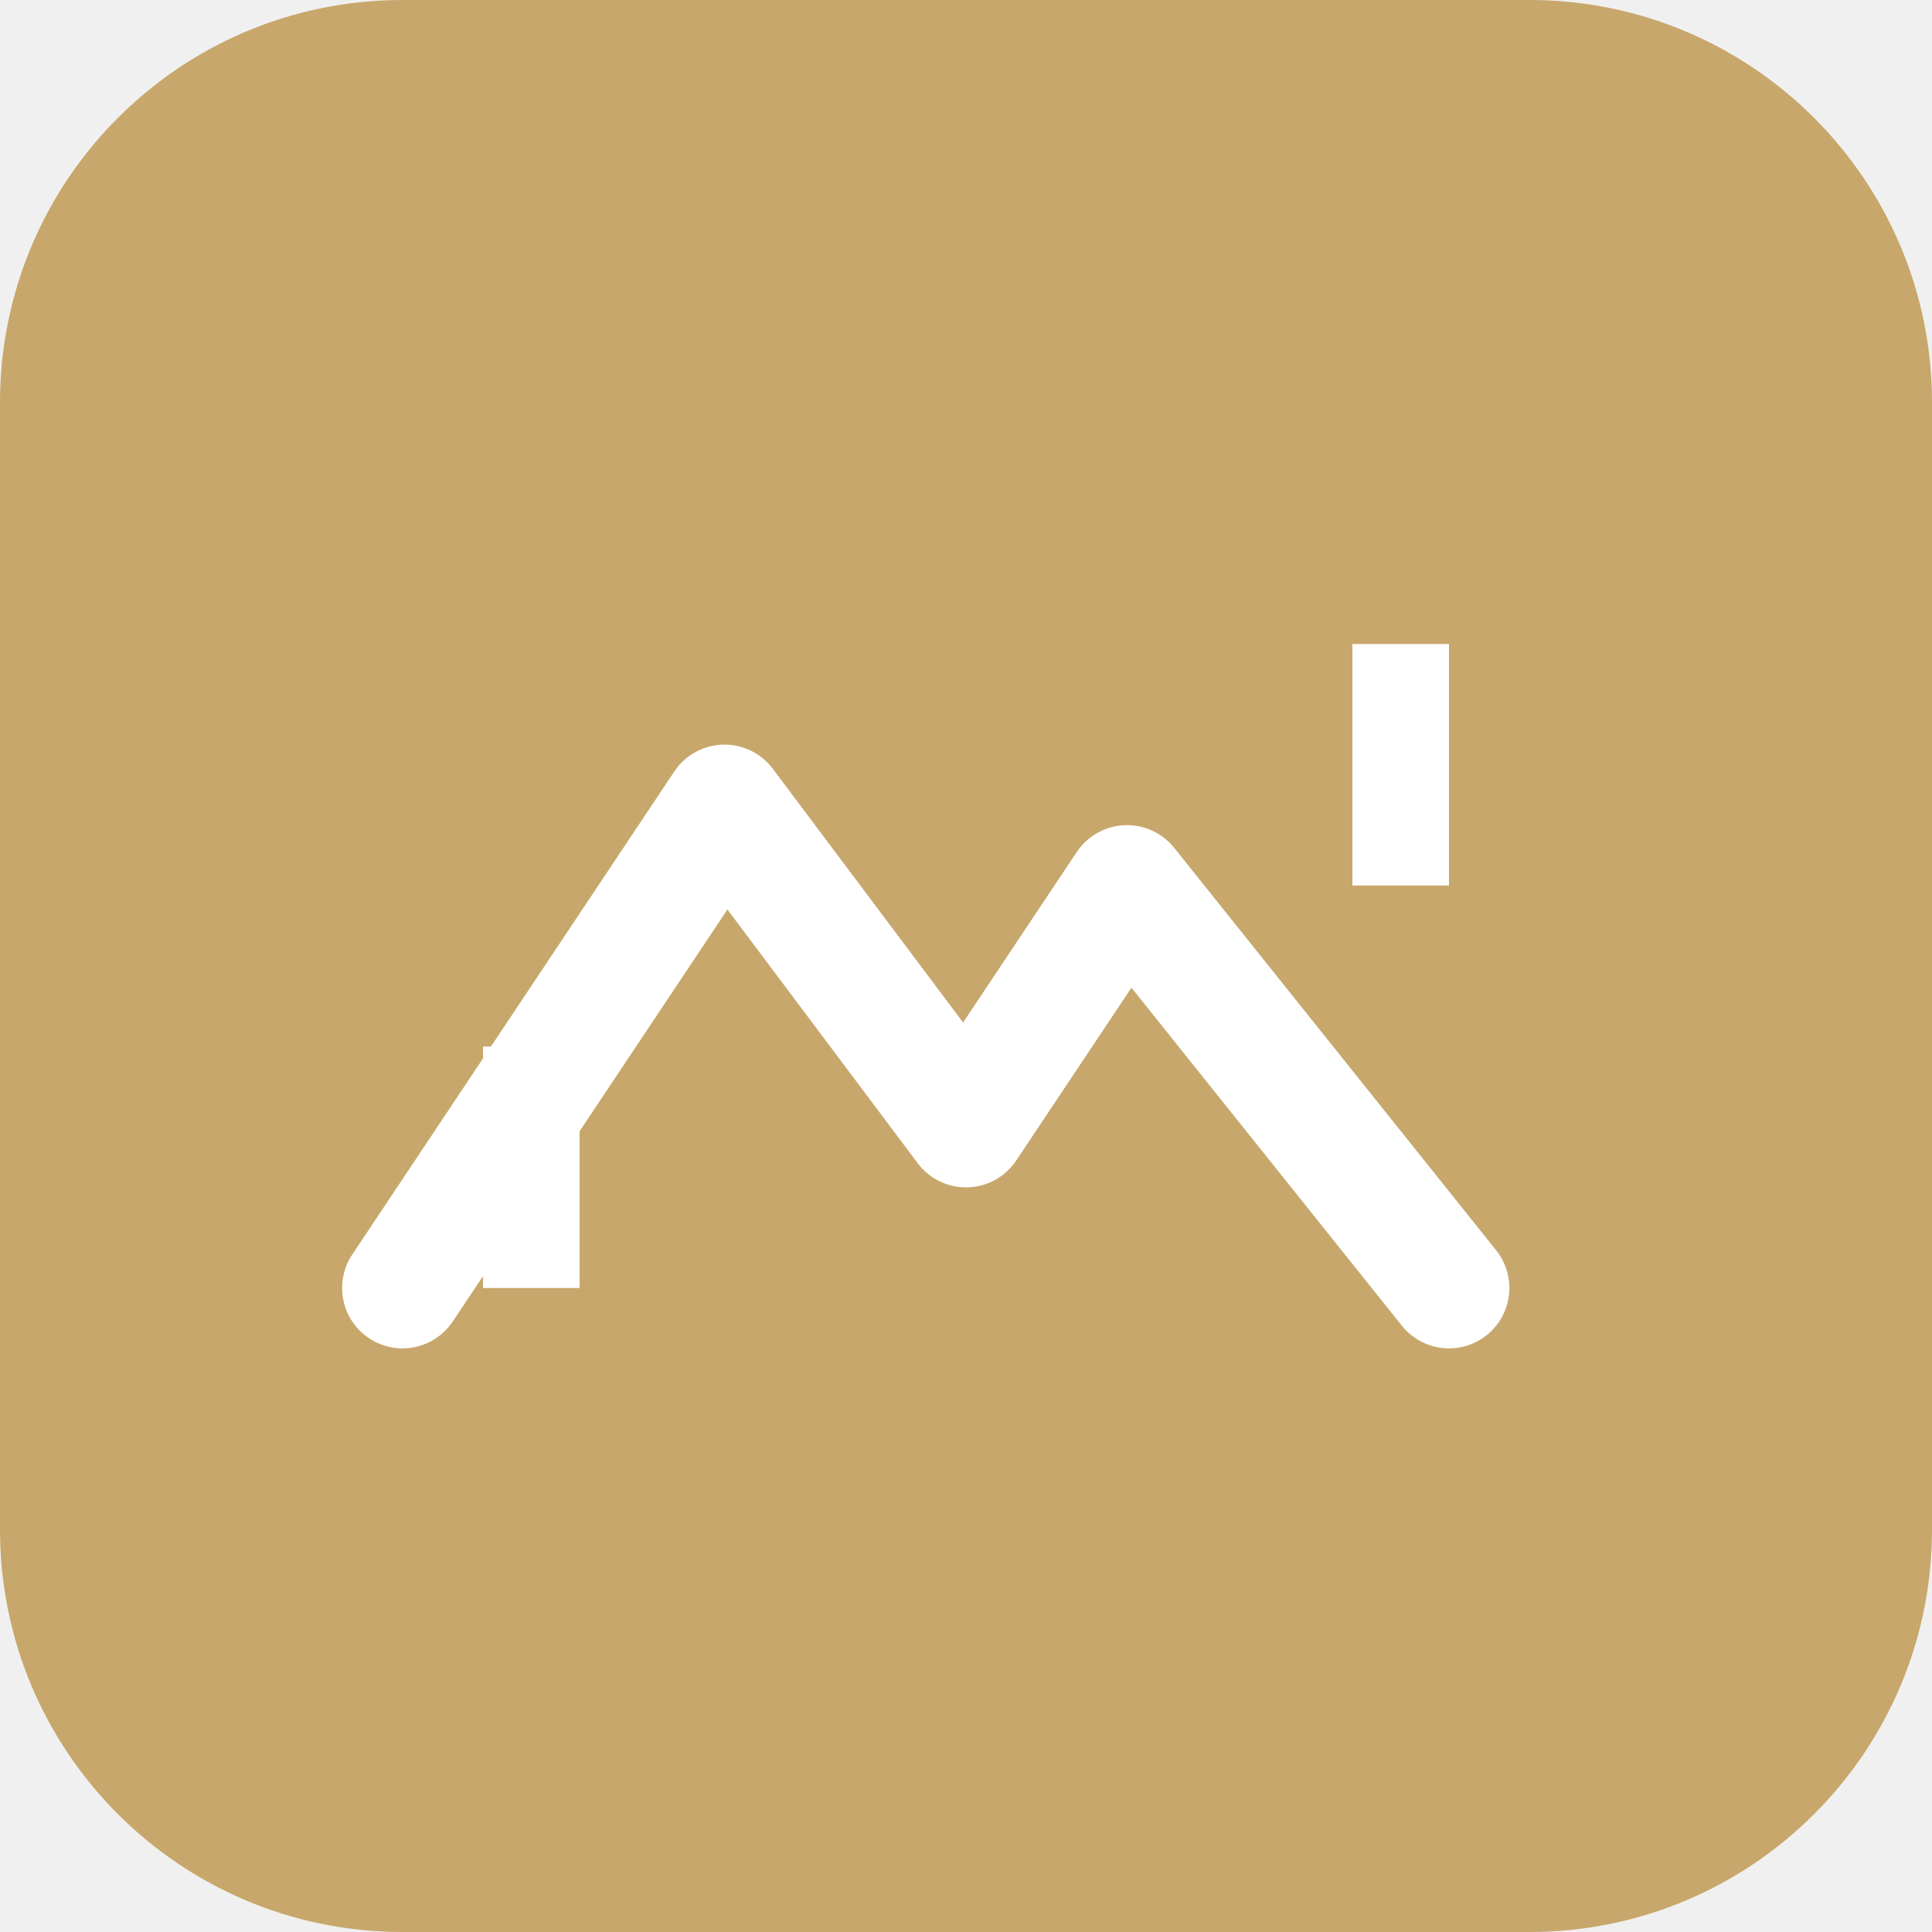
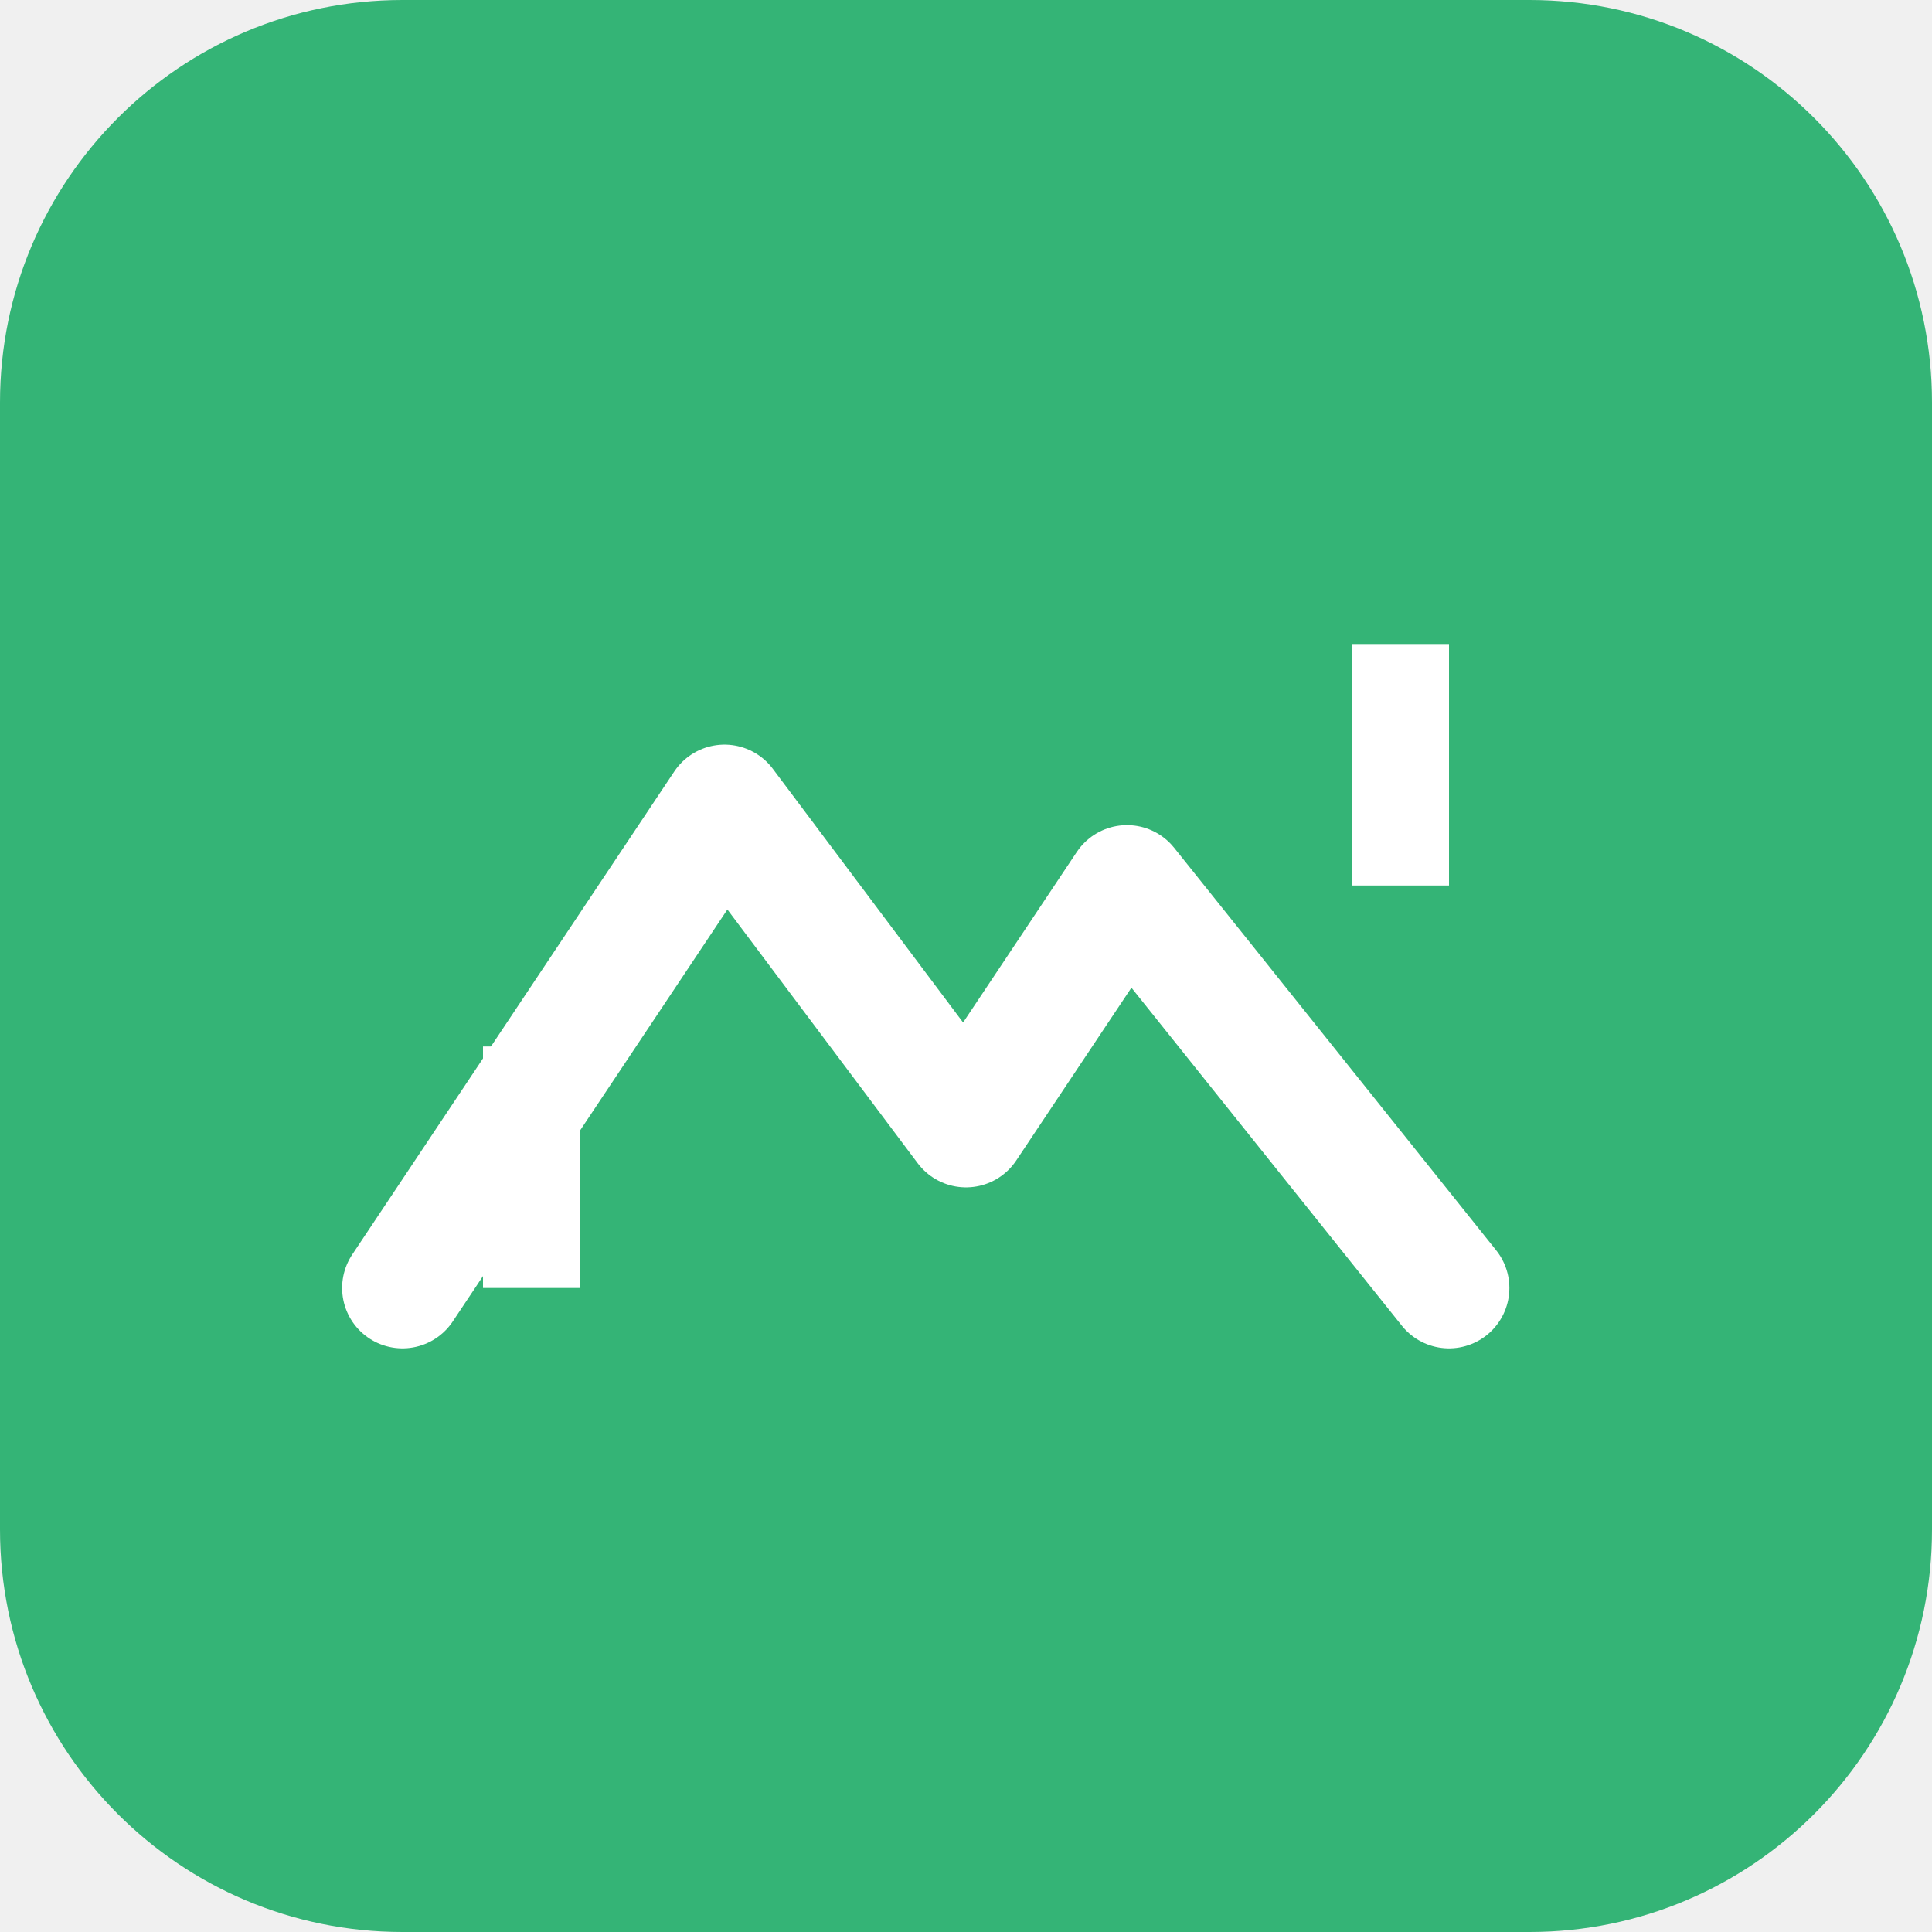
<svg xmlns="http://www.w3.org/2000/svg" viewBox="0 0 24 24">
-   <rect width="24" height="24" rx="5" fill="#C7A76B" />
+   <rect width="24" height="24" rx="5" fill="#34B476" />
  <path d="M5 16L9 10l3 4 2-3 4 5" fill="none" stroke="#fff" stroke-width="1.5" stroke-linecap="round" stroke-linejoin="round" />
  <rect x="6" y="13" width="1.2" height="3" fill="#fff" />
  <rect x="16.8" y="8" width="1.2" height="3" fill="#fff" />
</svg>
